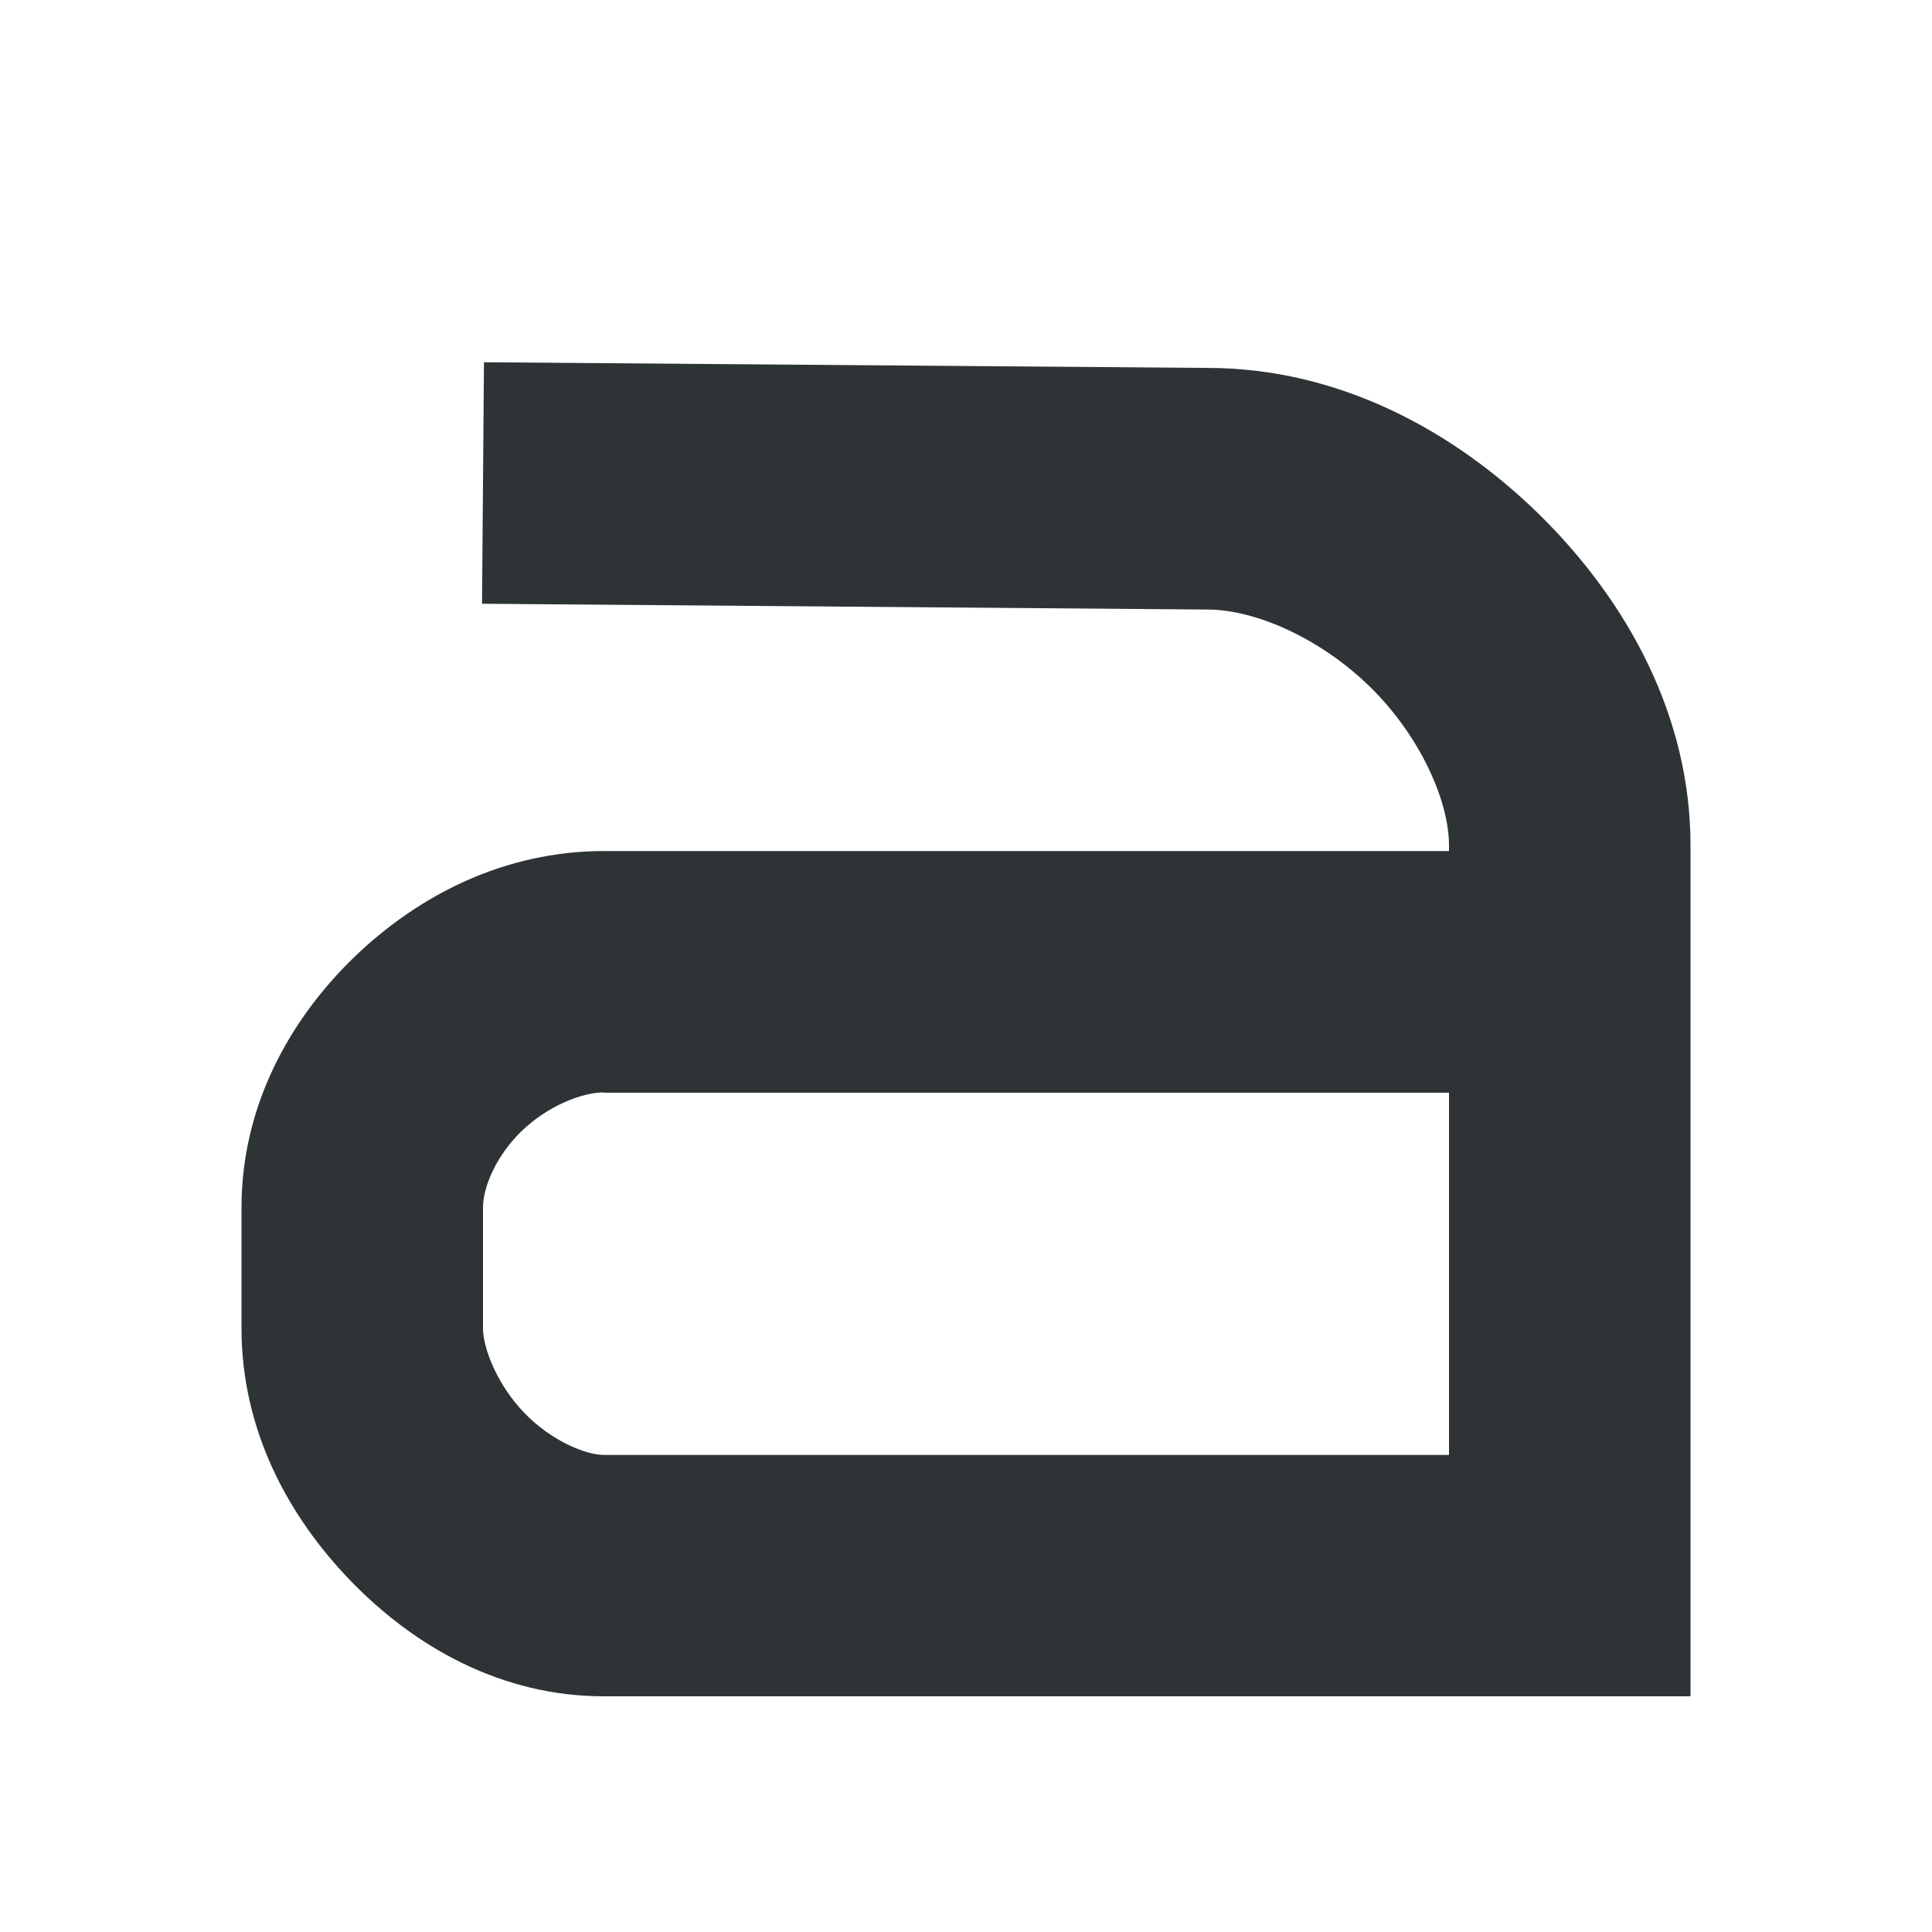
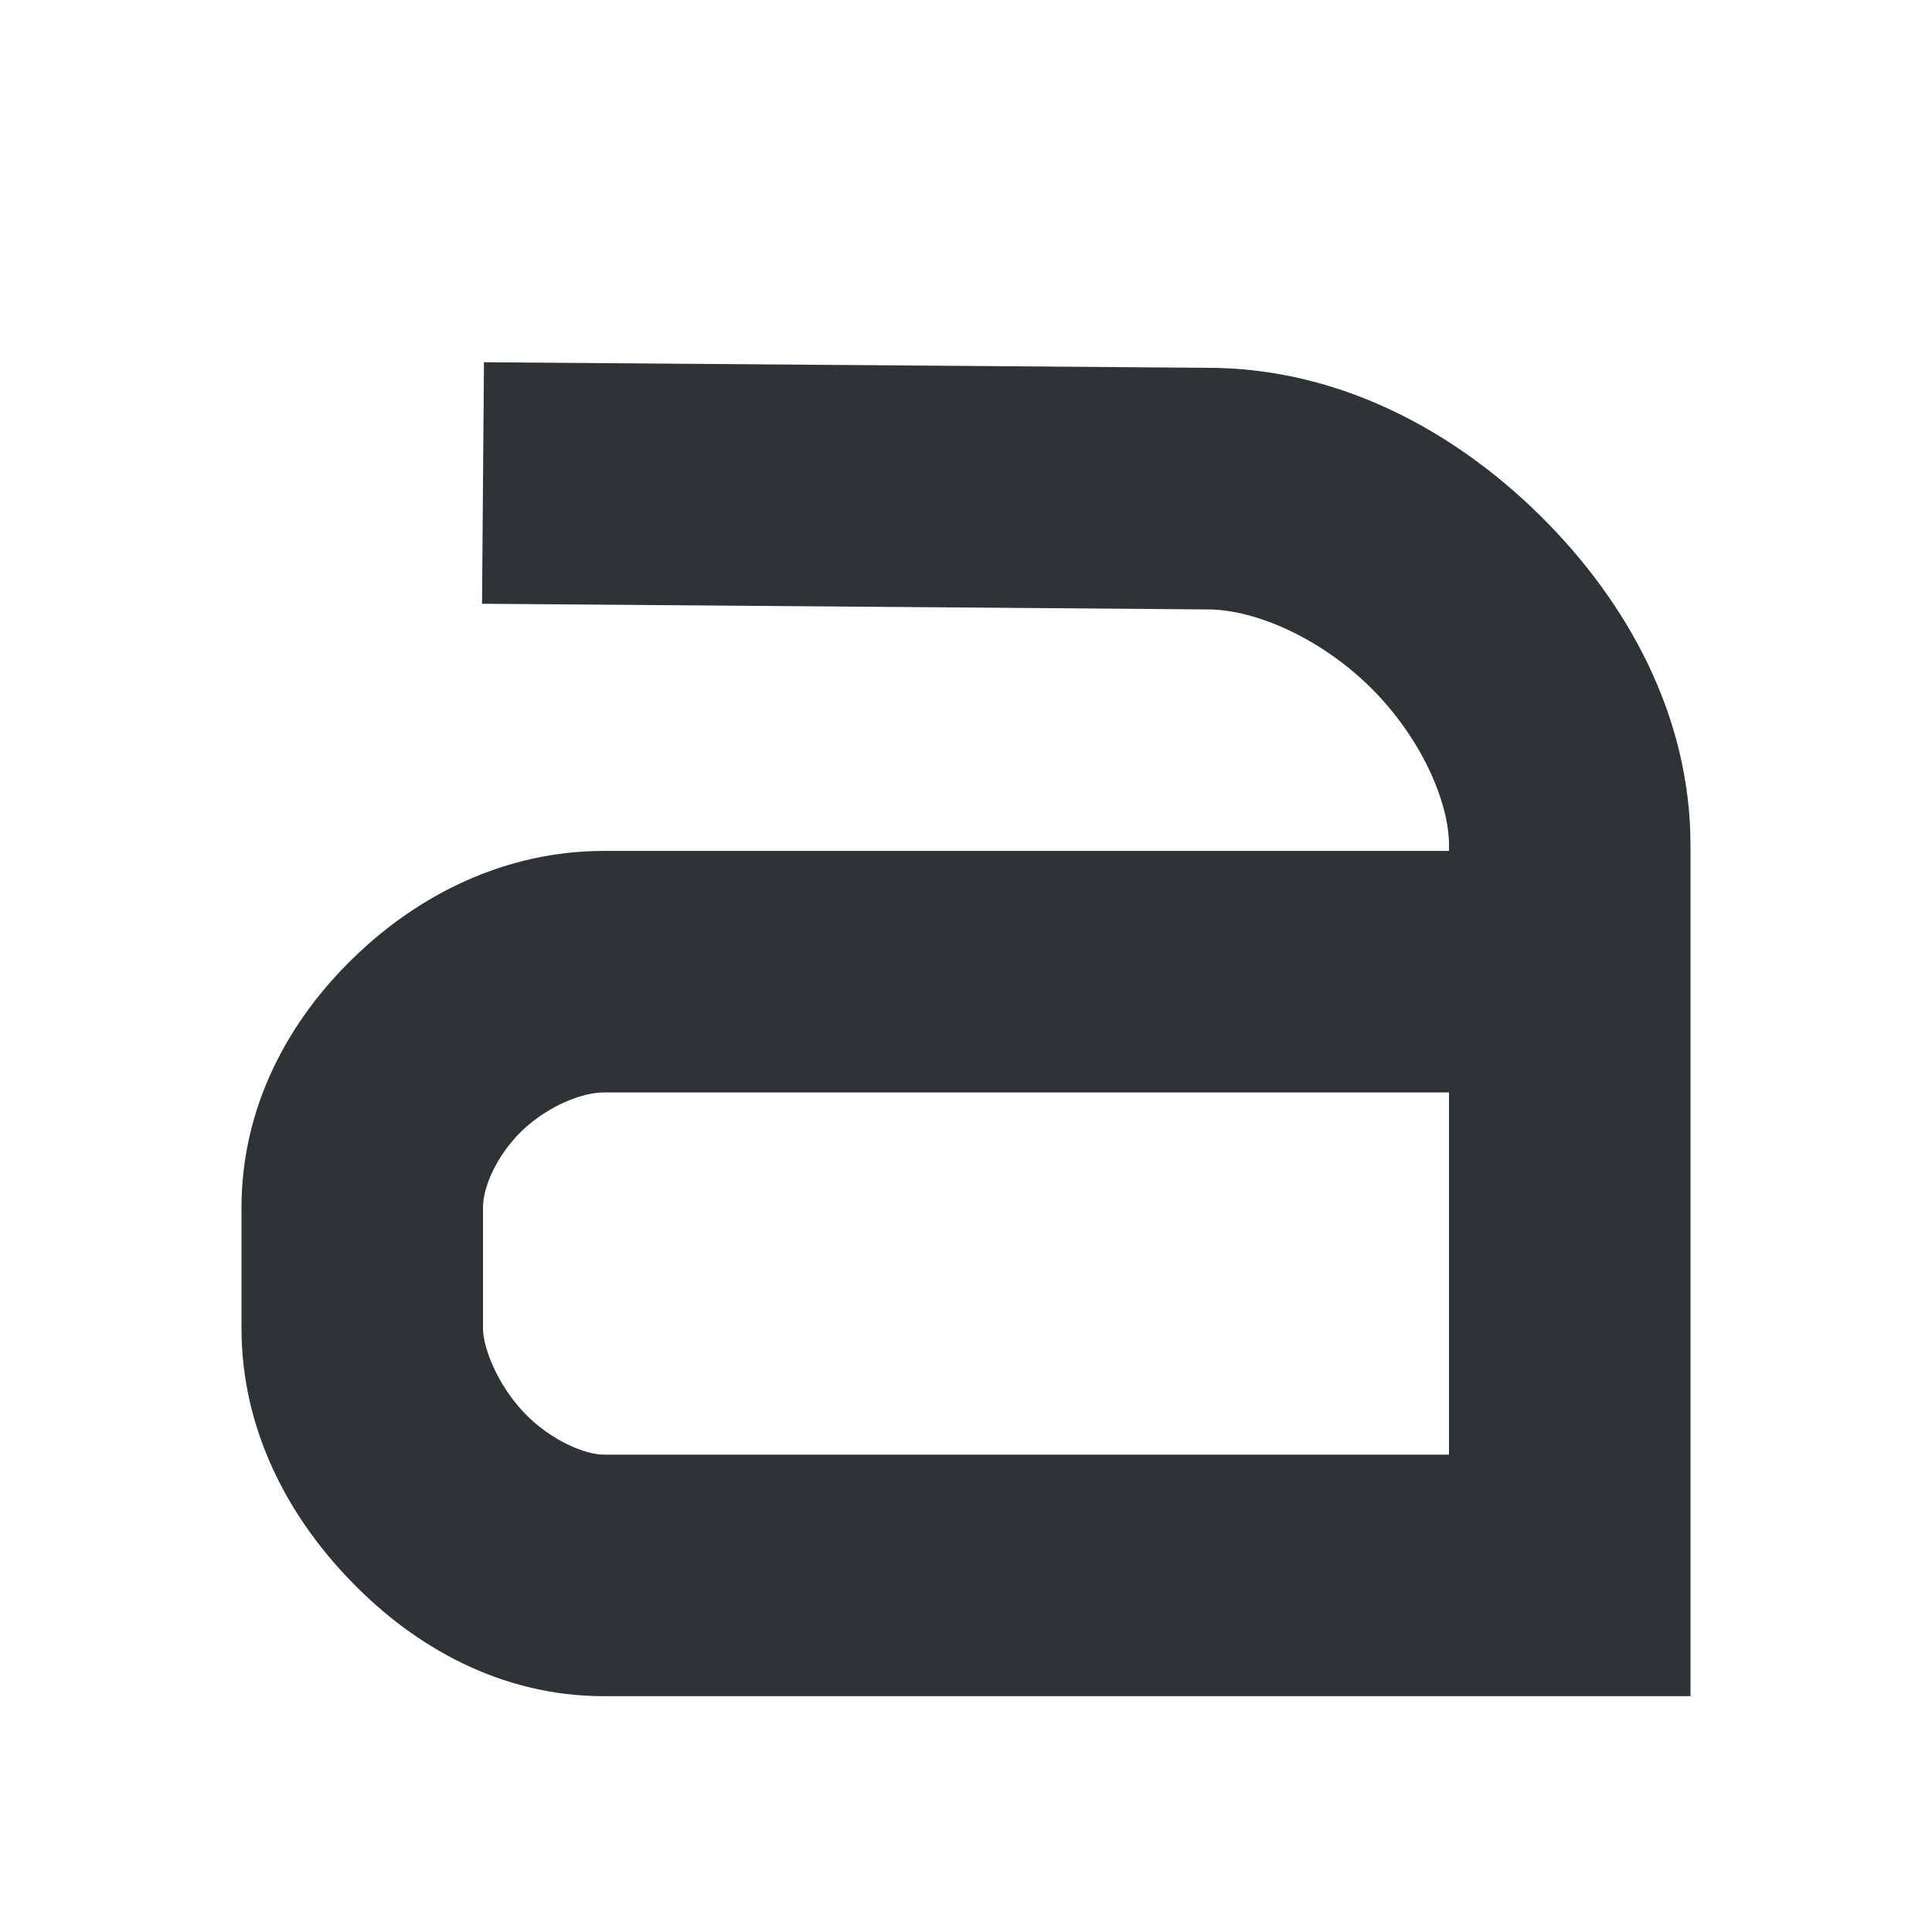
- <svg xmlns="http://www.w3.org/2000/svg" width="16" height="16">
-   <path d="m4.008 3-.016 2 6.004.048H10c.4 0 .943.242 1.354.648.41.406.646.939.646 1.305v.047H5c-.817 0-1.533.362-2.07.882C2.393 8.45 2 9.167 2 10v1c0 .834.379 1.55.906 2.094.527.544 1.245.954 2.094.954h9V7c0-1.07-.522-2.016-1.24-2.727-.719-.71-1.678-1.226-2.76-1.226zM5 9.049h7v3H5c-.15 0-.433-.116-.656-.346C4.12 11.472 4 11.167 4 11v-1c0-.167.107-.427.32-.633.213-.206.497-.32.68-.32z" style="line-height:normal;font-variant-ligatures:normal;font-variant-position:normal;font-variant-caps:normal;font-variant-numeric:normal;font-variant-alternates:normal;font-feature-settings:normal;text-indent:0;text-align:start;text-decoration-line:none;text-decoration-style:solid;text-decoration-color:#000;text-transform:none;text-orientation:mixed;shape-padding:0;isolation:auto;mix-blend-mode:normal" color="#000" font-weight="400" font-family="sans-serif" overflow="visible" fill="#2e3436" />
+ <svg xmlns="http://www.w3.org/2000/svg" height="16px" viewBox="0 0 16 16" width="16px">
+   <filter id="a" height="100%" width="100%" x="0%" y="0%">
+     <feColorMatrix in="SourceGraphic" type="matrix" values="0 0 0 0 1 0 0 0 0 1 0 0 0 0 1 0 0 0 1 0" />
+   </filter>
+   <mask id="b">
+     <g filter="url(#a)">
+       <path d="m 0 0 h 16 v 16 h -16 z" fill-opacity="0.3" />
+     </g>
+   </mask>
+   <clipPath id="c">
+     <path d="m 0 0 h 800 v 800 h -800 z" />
+   </clipPath>
+   <mask id="d">
+     <g filter="url(#a)">
+       <path d="m 0 0 h 16 v 16 h -16 z" fill-opacity="0.35" />
+     </g>
+   </mask>
+   <clipPath id="e">
+     <path d="m 0 0 h 800 v 800 h -800 z" />
+   </clipPath>
+   <mask id="f">
+     <g filter="url(#a)">
+       <path d="m 0 0 h 16 v 16 h -16 z" fill-opacity="0.35" />
+     </g>
+   </mask>
+   <clipPath id="g">
+     <path d="m 0 0 h 800 v 800 h -800 z" />
+   </clipPath>
+   <mask id="h">
+     <g filter="url(#a)">
+       <path d="m 0 0 h 16 v 16 h -16 z" fill-opacity="0.35" />
+     </g>
+   </mask>
+   <clipPath id="i">
+     <path d="m 0 0 h 800 v 800 h -800 z" />
+   </clipPath>
+   <mask id="j">
+     <g filter="url(#a)">
+       <path d="m 0 0 h 16 v 16 h -16 z" fill-opacity="0.35" />
+     </g>
+   </mask>
+   <clipPath id="k">
+     <path d="m 0 0 h 800 v 800 h -800 z" />
+   </clipPath>
+   <g clip-path="url(#c)" mask="url(#b)" transform="matrix(1 0 0 1 -100 -379.9531)">
+     <path d="m 142.5 351 h 10.449 c -1.184 0.492 -1.297 2.457 0 3 h -10.449 z m 0 0" fill="#2e3436" />
+   </g>
+   <path d="m 4.008 3 l -0.016 2 l 6.004 0.047 h 0.004 c 0.402 0 0.941 0.242 1.352 0.648 c 0.41 0.406 0.648 0.938 0.648 1.305 v 0.047 h -7 c -0.816 0 -1.535 0.363 -2.07 0.883 c -0.539 0.52 -0.93 1.234 -0.93 2.07 v 1 c 0 0.832 0.379 1.551 0.906 2.094 c 0.527 0.547 1.246 0.953 2.094 0.953 h 9 v -7.047 c 0 -1.07 -0.523 -2.016 -1.242 -2.727 c -0.719 -0.711 -1.676 -1.227 -2.758 -1.227 z m 0.992 6.047 h 7 v 3 h -7 c -0.148 0 -0.434 -0.113 -0.656 -0.344 s -0.344 -0.539 -0.344 -0.703 v -1 c 0 -0.168 0.109 -0.426 0.32 -0.633 c 0.215 -0.207 0.5 -0.32 0.68 -0.32 z m 0 0" fill="#2e3436" />
+   <g clip-path="url(#e)" mask="url(#d)" transform="matrix(1 0 0 1 -100 -379.9531)">
+     <path d="m 104 502 c 0 0.551 -0.449 1 -1 1 s -1 -0.449 -1 -1 s 0.449 -1 1 -1 s 1 0.449 1 1 z m 0 0" fill="#2e3436" />
+   </g>
+   <g clip-path="url(#g)" mask="url(#f)" transform="matrix(1 0 0 1 -100 -379.9531)">
+     <path d="m 106 501 v 2 h 8 v -2 z m 0 0" fill="#2e3436" fill-rule="evenodd" />
+   </g>
+   <g clip-path="url(#i)" mask="url(#h)" transform="matrix(1 0 0 1 -100 -379.9531)">
+     <path d="m 104 514 c 0 0.551 -0.449 1 -1 1 s -1 -0.449 -1 -1 s 0.449 -1 1 -1 s 1 0.449 1 1 z m 0 0" fill="#2e3436" />
+   </g>
+   <g clip-path="url(#k)" mask="url(#j)" transform="matrix(1 0 0 1 -100 -379.9531)">
+     <path d="m 106 513 v 2 h 8 v -2 z m 0 0" fill="#2e3436" fill-rule="evenodd" />
+   </g>
</svg>
